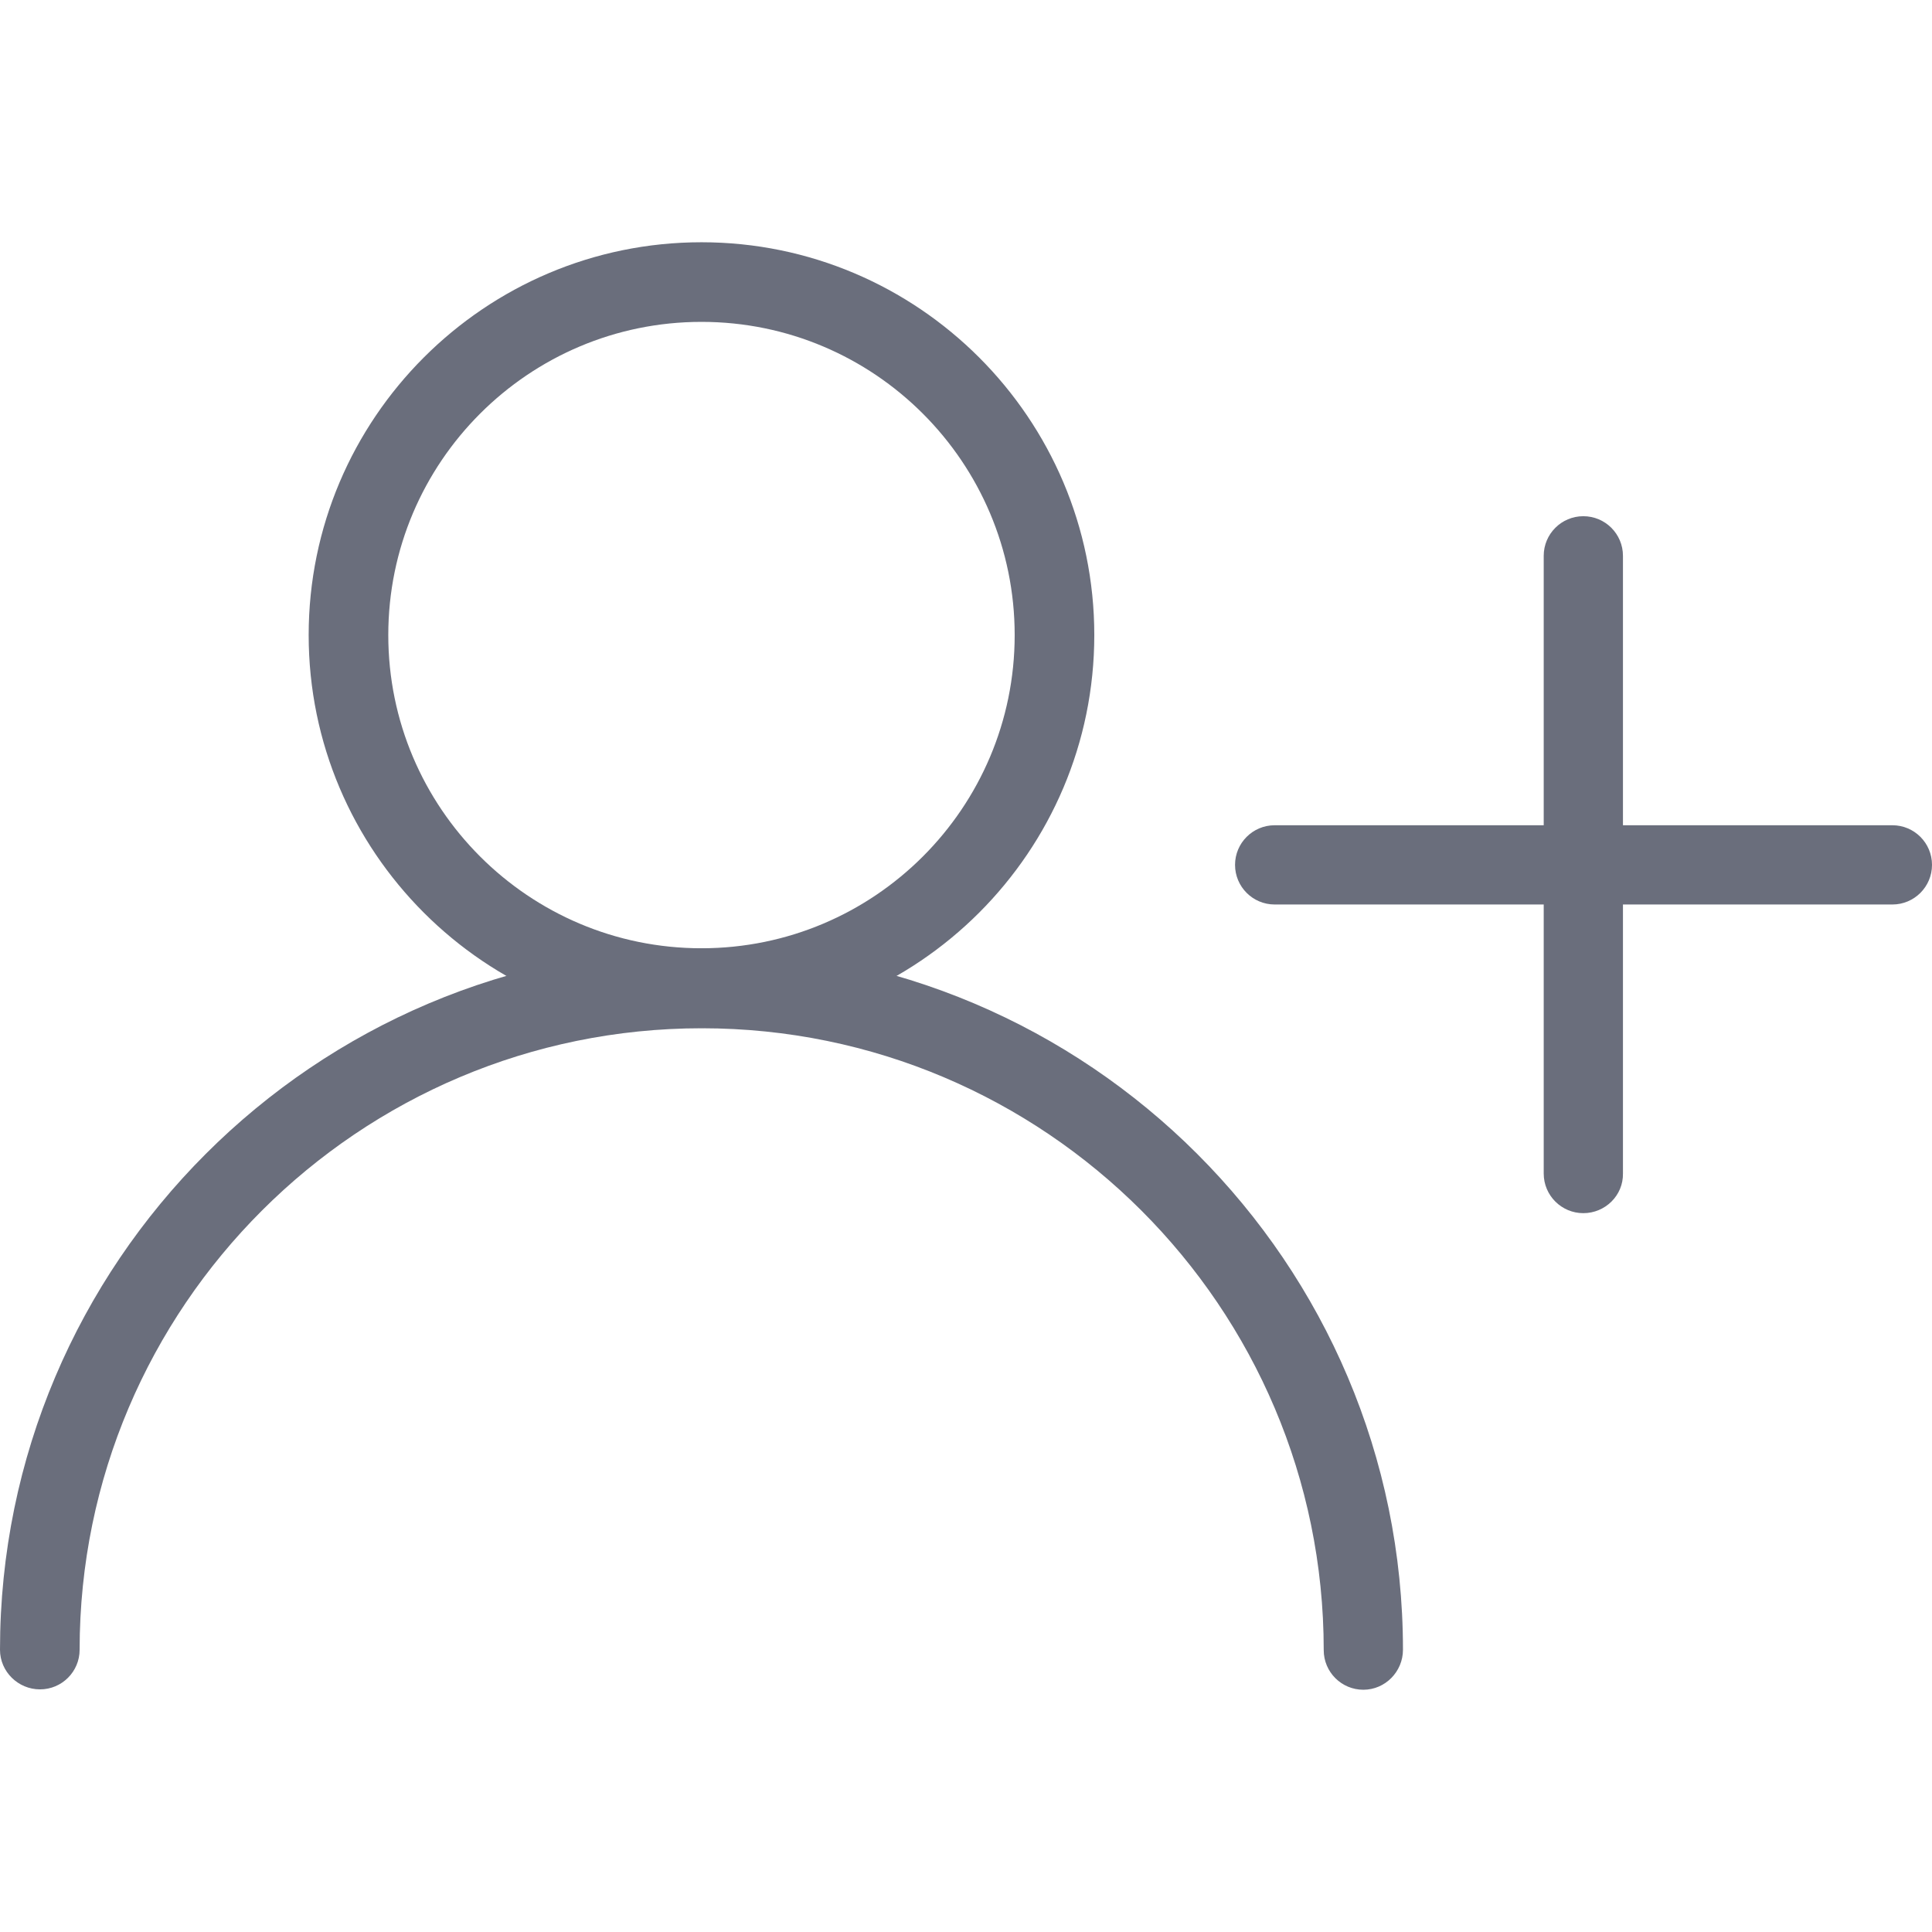
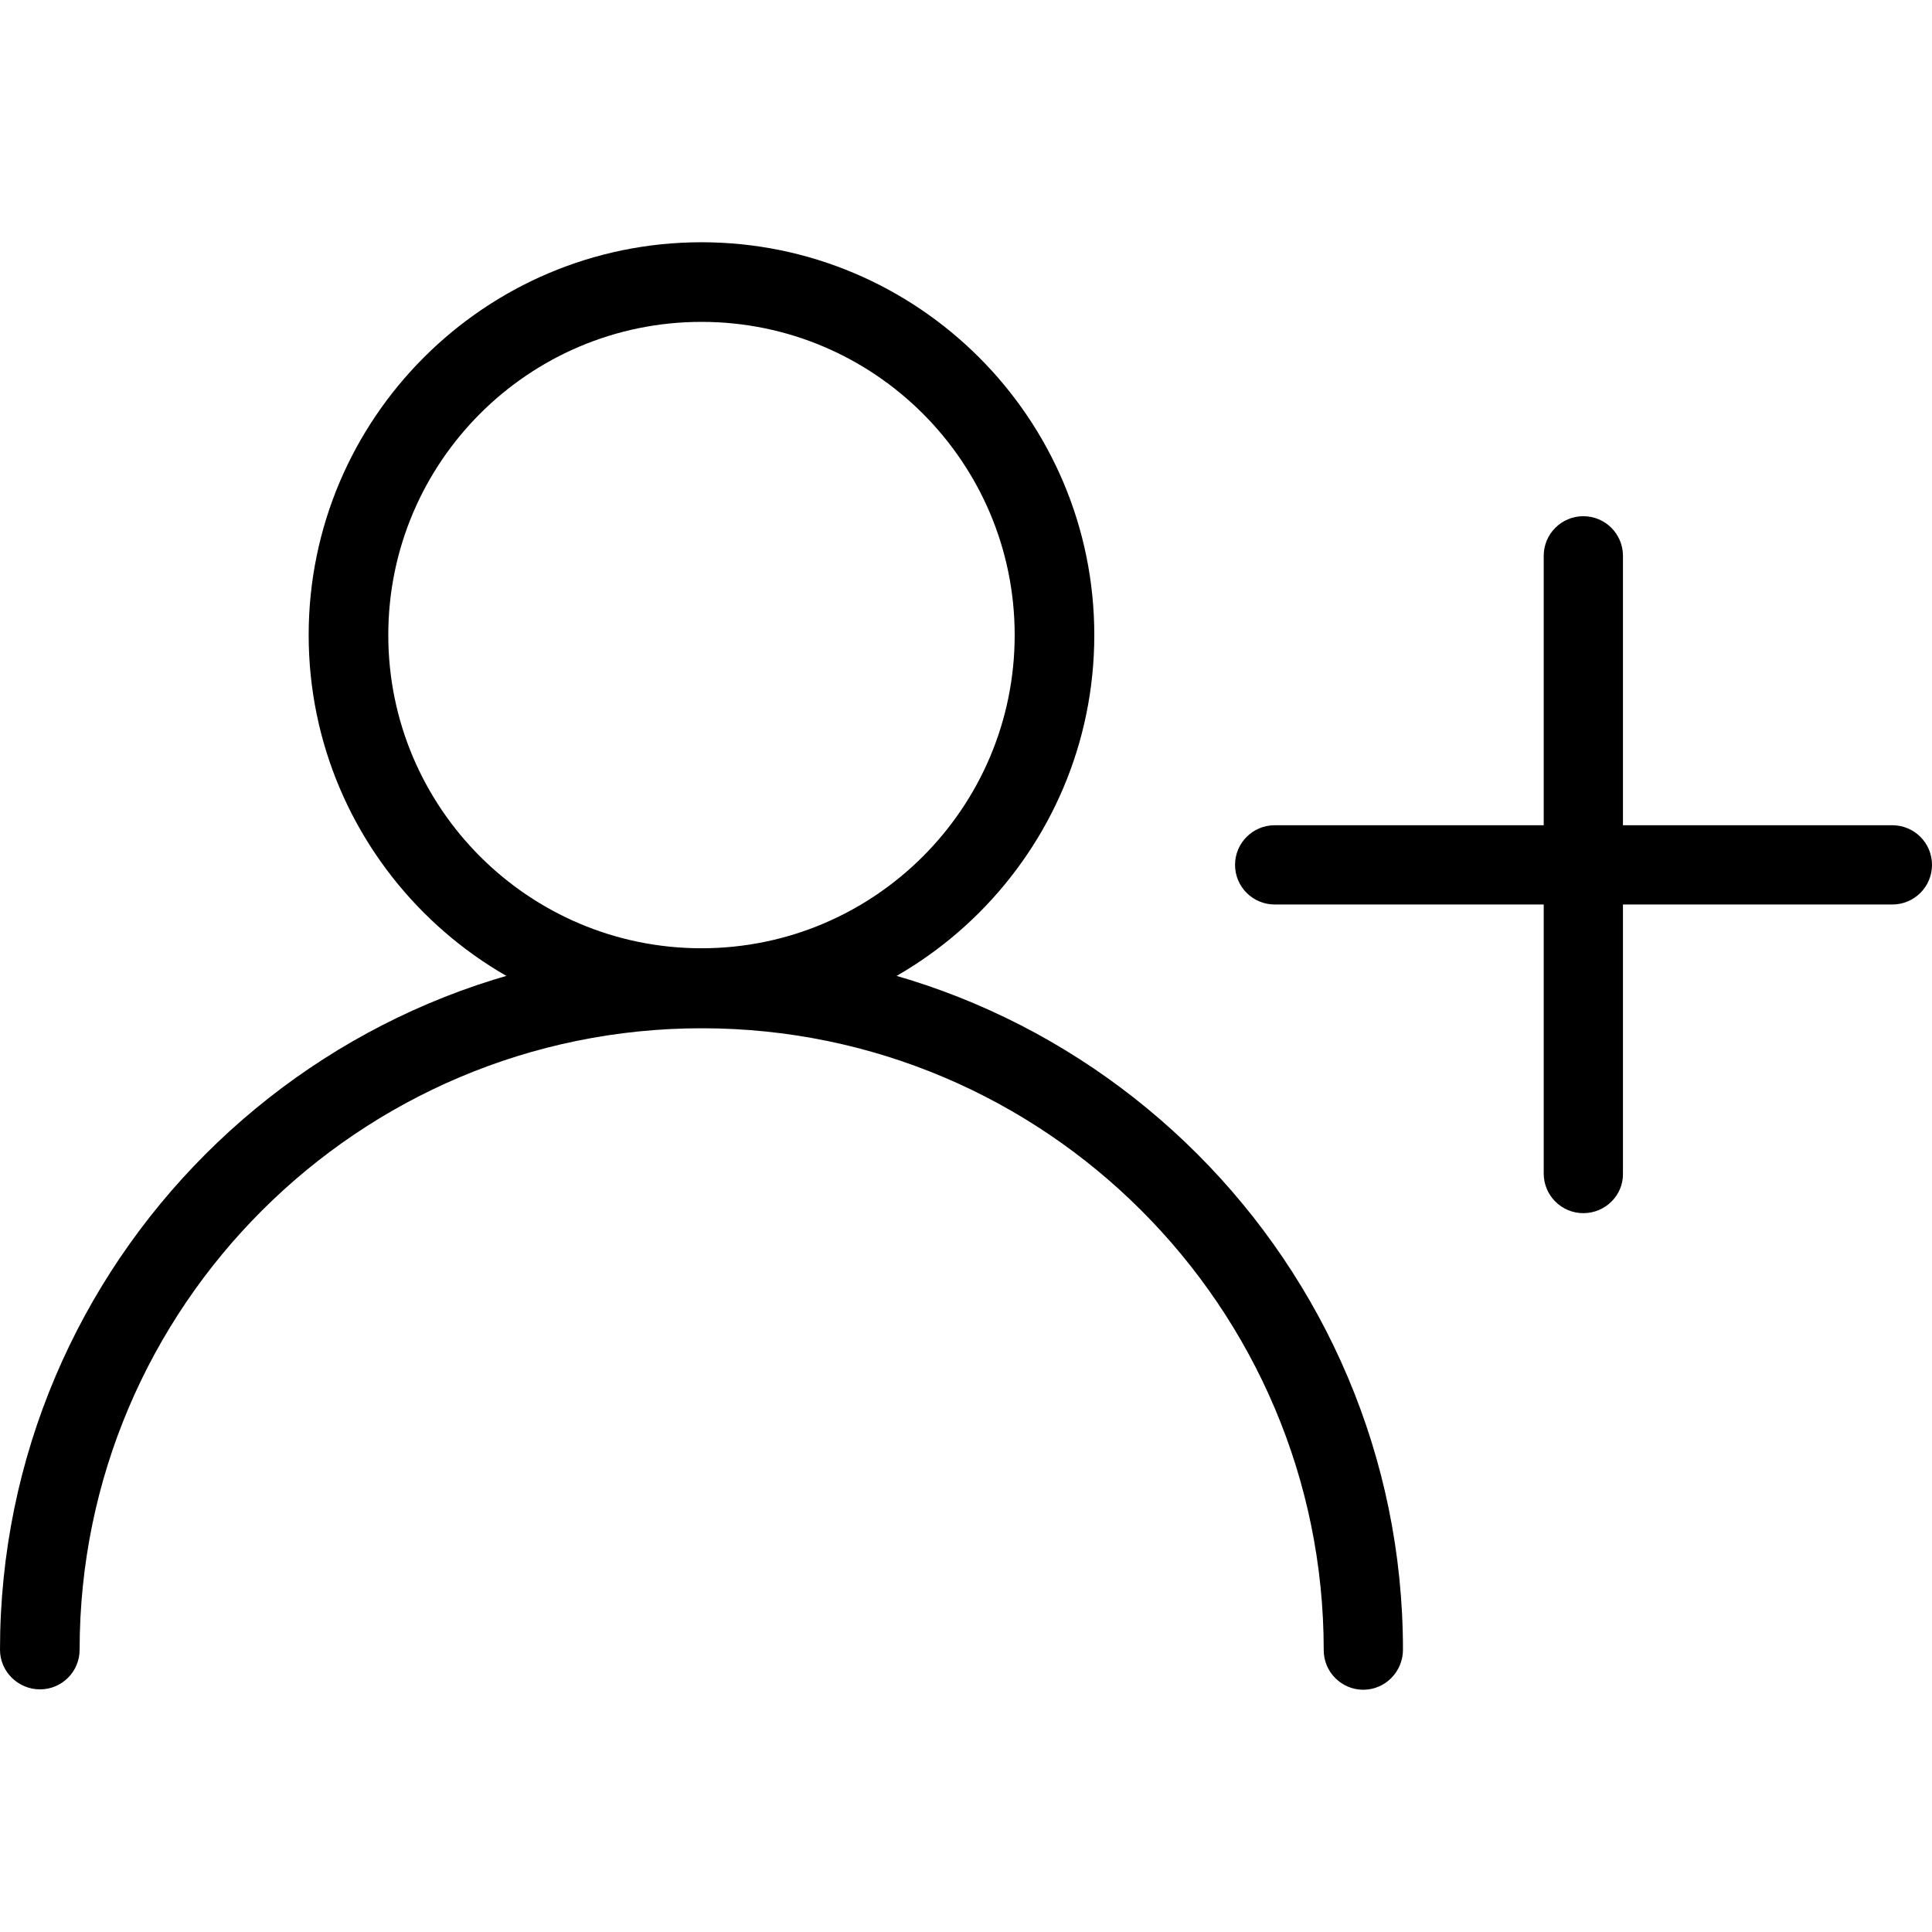
<svg xmlns="http://www.w3.org/2000/svg" enable-background="new 0 0 512 512" id="Layer_1" version="1.1" viewBox="0 0 512 512" xml:space="preserve">
  <g>
-     <path d="M185.9,272.4c-57.4,0-104.1-46.7-104.1-104.1S128.5,64.2,185.9,64.2S290,110.9,290,168.3   S243.3,272.4,185.9,272.4z M185.9,85.3c-45.8,0-83,37.2-83,83s37.2,83,83,83s83-37.2,83-83S231.7,85.3,185.9,85.3z" fill="#6A6E7C" />
-     <path d="M361.3,447.8c-5.8,0-10.5-4.7-10.5-10.5c0-90.9-73.9-164.8-164.8-164.8S21.1,346.3,21.1,437.2   c0,5.8-4.7,10.5-10.5,10.5S0,443,0,437.2c0-102.5,83.4-185.9,185.9-185.9s185.9,83.4,185.9,185.9   C371.8,443,367.1,447.8,361.3,447.8z" fill="#6A6E7C" />
-     <path d="M501.5,239.7H337.8c-5.8,0-10.5-4.7-10.5-10.5s4.7-10.5,10.5-10.5h163.7c5.8,0,10.5,4.7,10.5,10.5   S507.3,239.7,501.5,239.7z" fill="#6A6E7C" />
-     <path d="M419.6,321.5c-5.8,0-10.5-4.7-10.5-10.5V147.3c0-5.8,4.7-10.5,10.5-10.5c5.8,0,10.5,4.7,10.5,10.5V311   C430.2,316.8,425.4,321.5,419.6,321.5z" fill="#6A6E7C" />
+     <path d="M185.9,272.4c-57.4,0-104.1-46.7-104.1-104.1S128.5,64.2,185.9,64.2S290,110.9,290,168.3   S243.3,272.4,185.9,272.4z M185.9,85.3c-45.8,0-83,37.2-83,83s37.2,83,83,83s83-37.2,83-83S231.7,85.3,185.9,85.3z" fill="black" />
+     <path d="M361.3,447.8c-5.8,0-10.5-4.7-10.5-10.5c0-90.9-73.9-164.8-164.8-164.8S21.1,346.3,21.1,437.2   c0,5.8-4.7,10.5-10.5,10.5S0,443,0,437.2c0-102.5,83.4-185.9,185.9-185.9s185.9,83.4,185.9,185.9   C371.8,443,367.1,447.8,361.3,447.8z" fill="black" />
+     <path d="M501.5,239.7H337.8c-5.8,0-10.5-4.7-10.5-10.5s4.7-10.5,10.5-10.5h163.7c5.8,0,10.5,4.7,10.5,10.5   S507.3,239.7,501.5,239.7z" fill="black" />
+     <path d="M419.6,321.5c-5.8,0-10.5-4.7-10.5-10.5V147.3c0-5.8,4.7-10.5,10.5-10.5c5.8,0,10.5,4.7,10.5,10.5V311   C430.2,316.8,425.4,321.5,419.6,321.5z" fill="black" />
  </g>
</svg>
